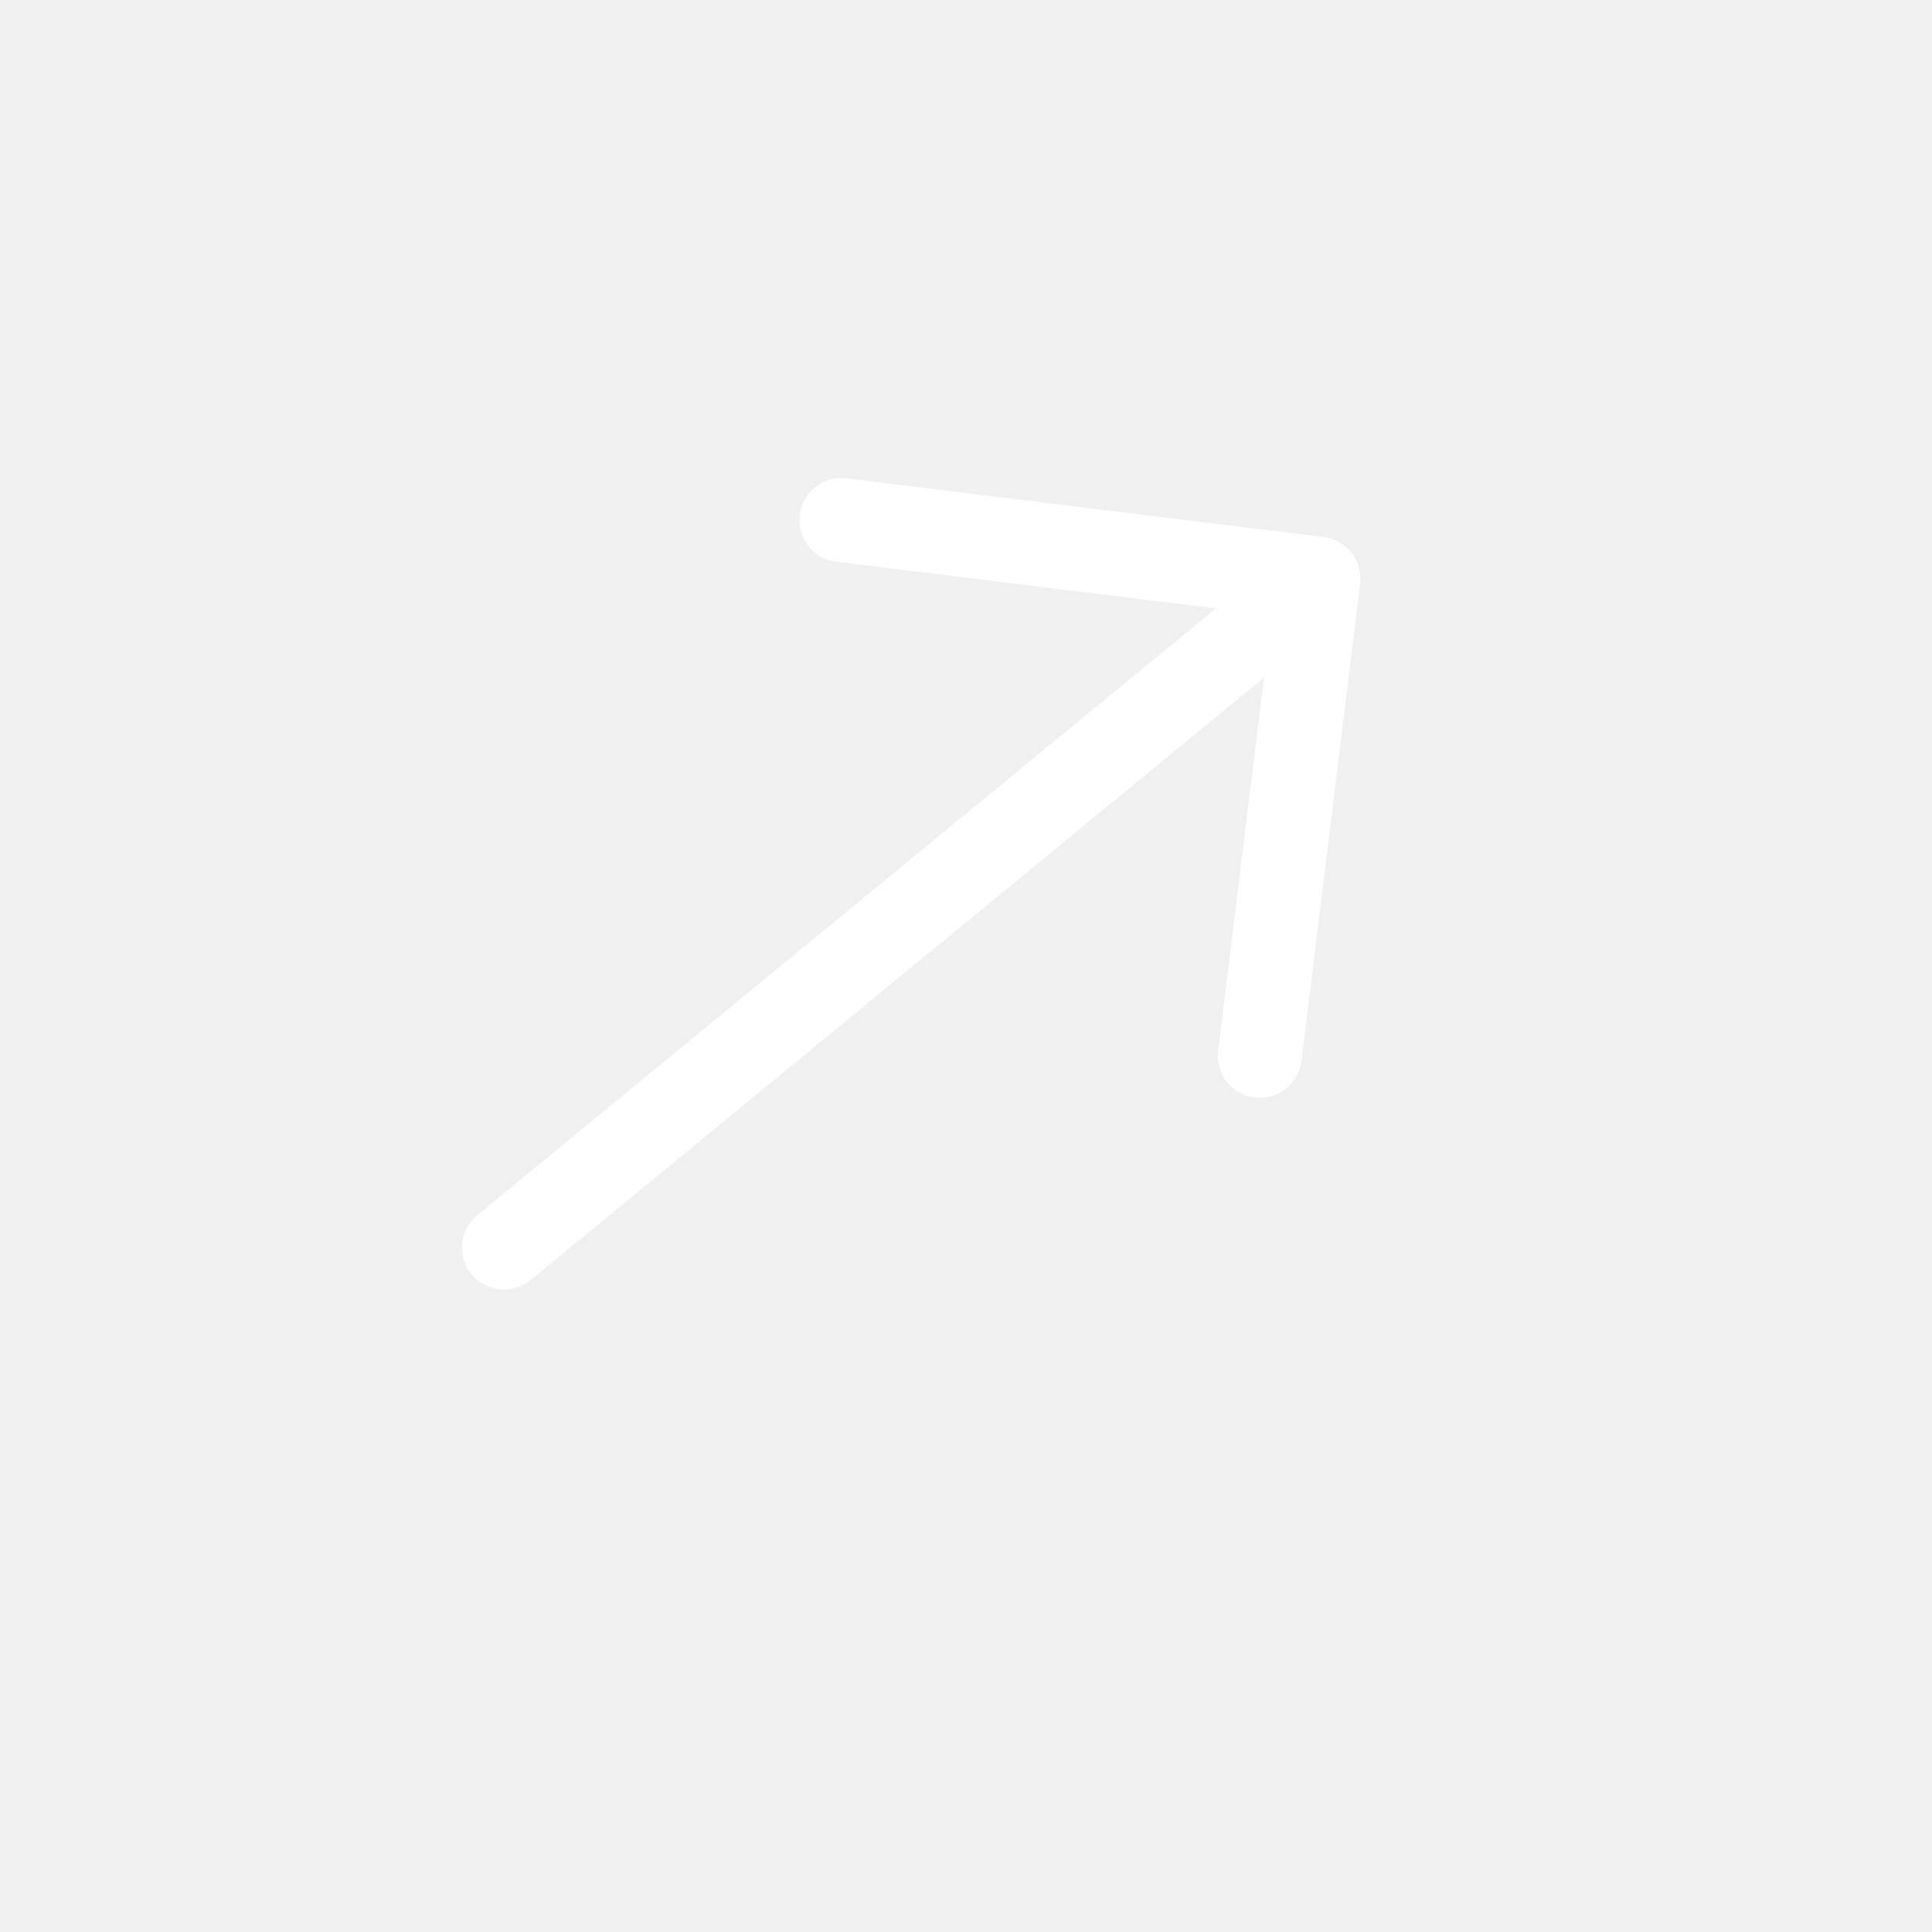
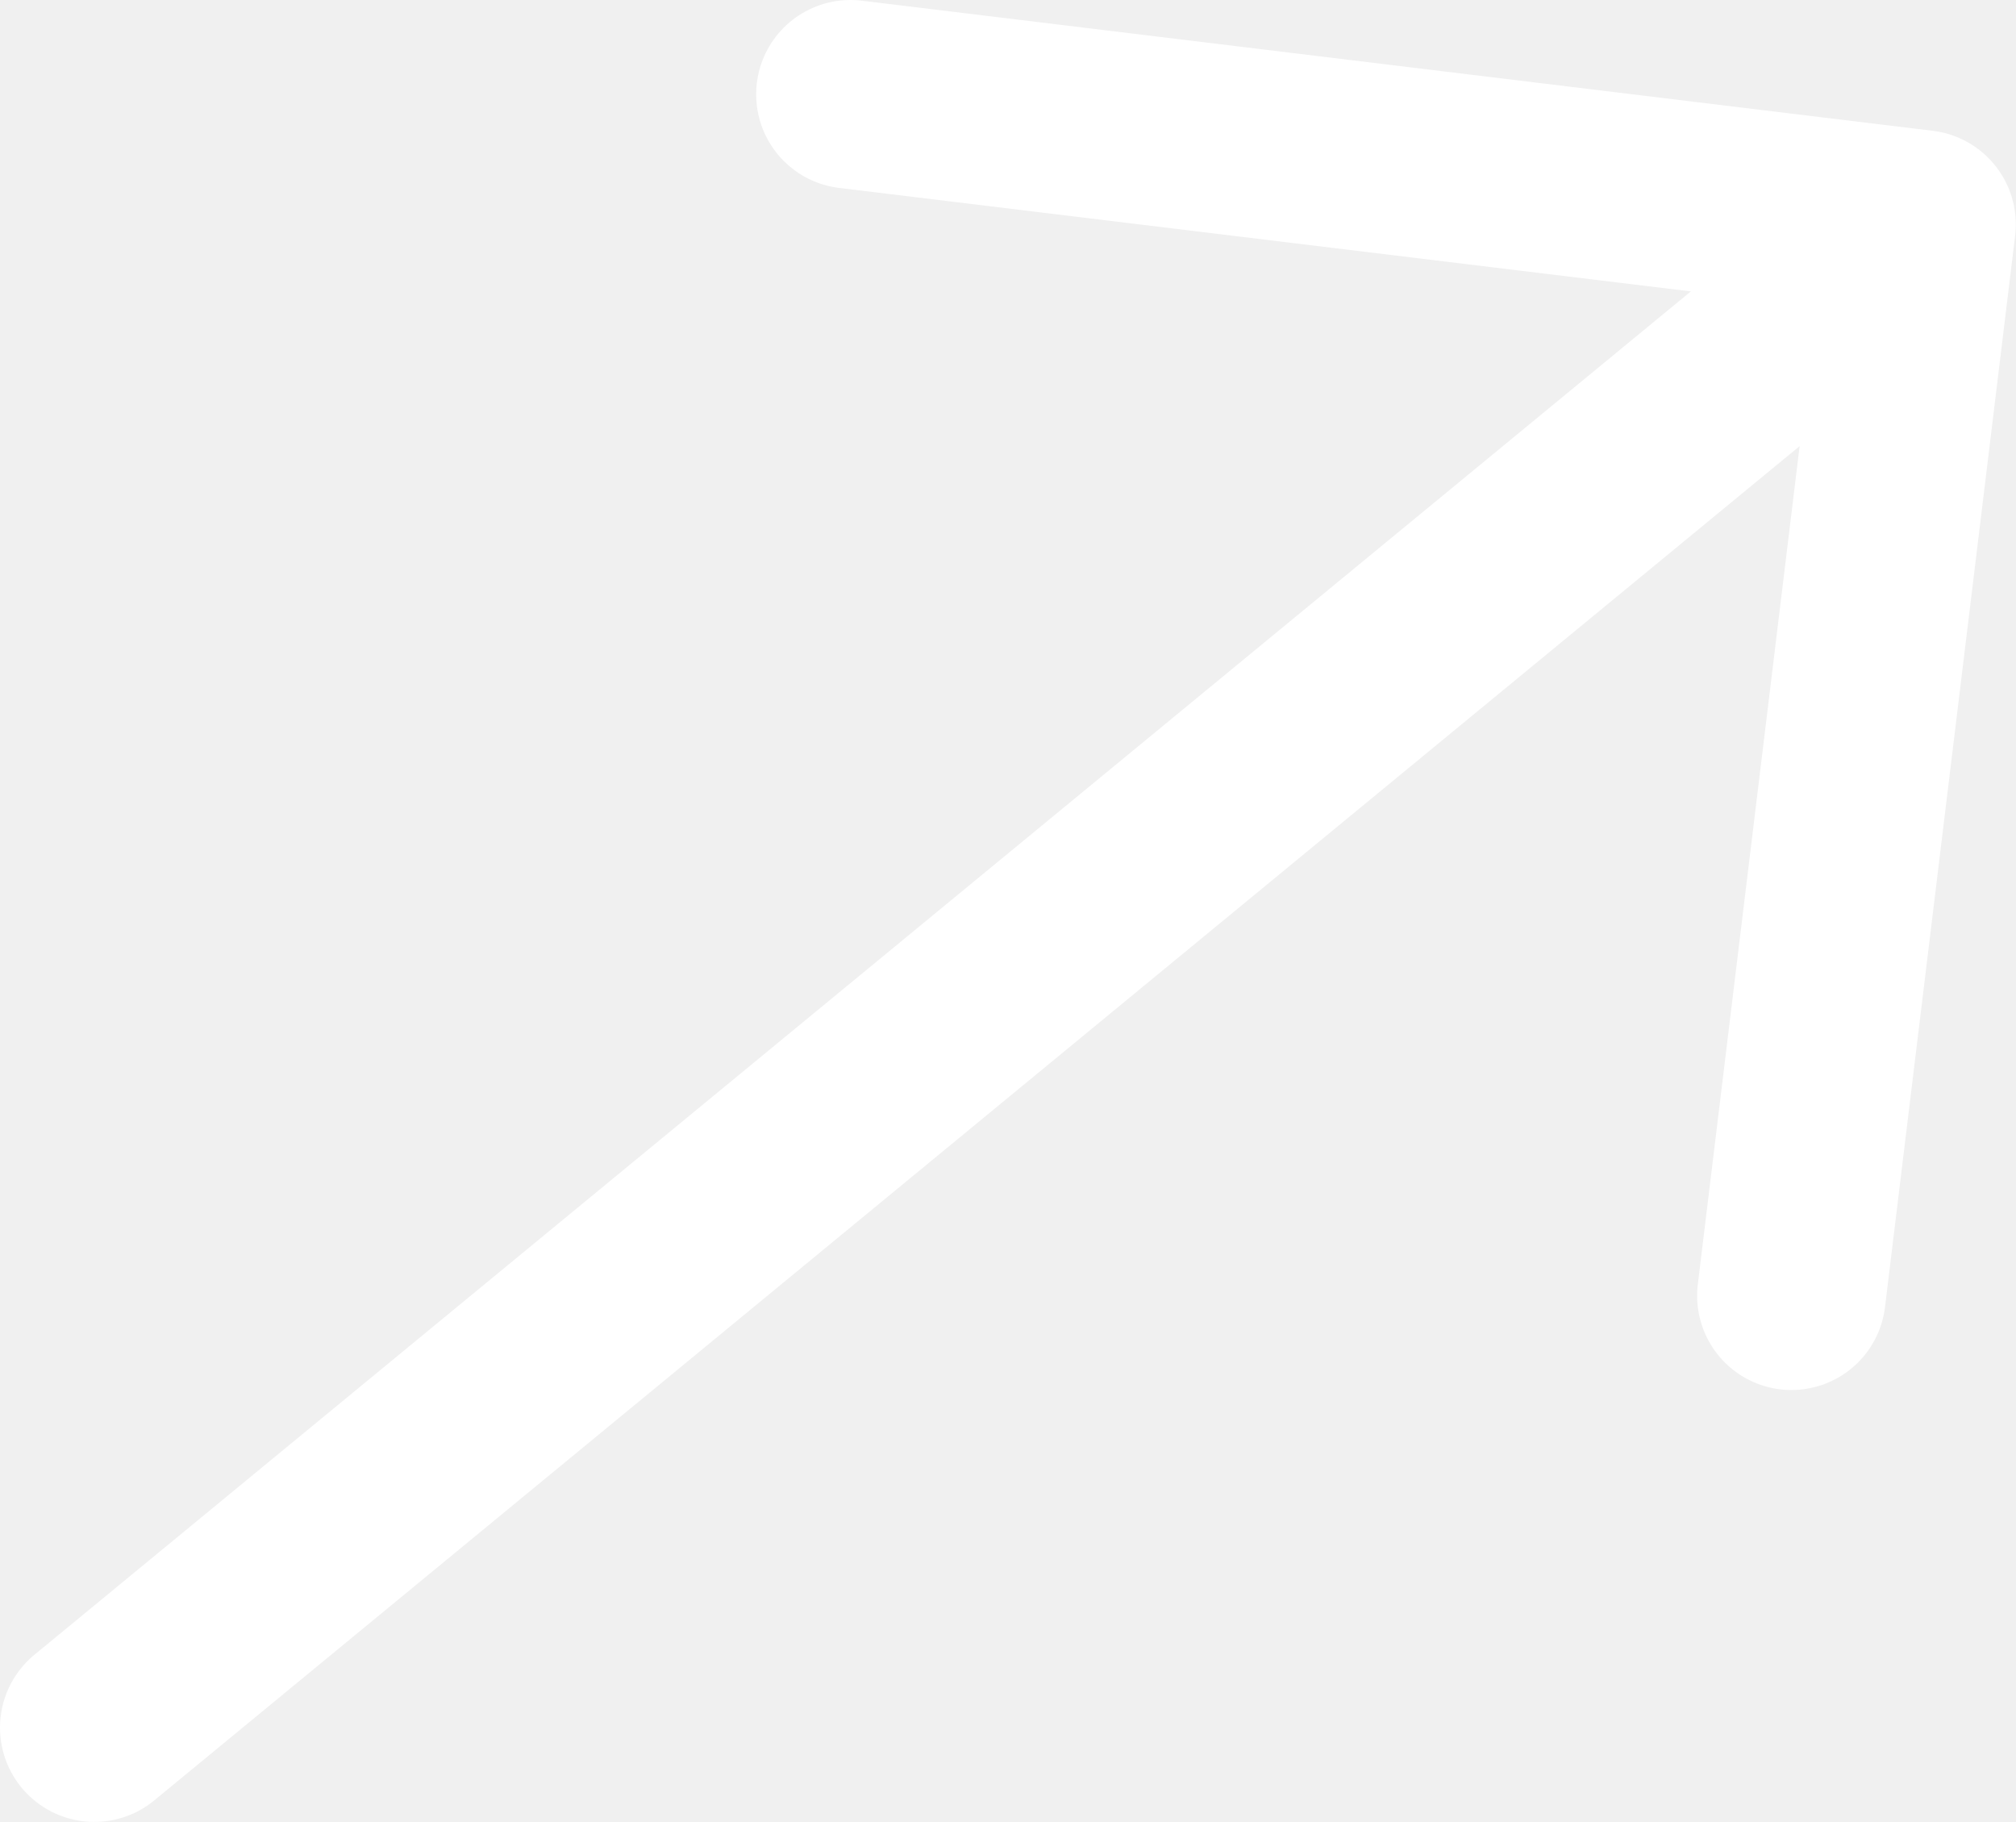
- <svg xmlns="http://www.w3.org/2000/svg" width="23" height="23" viewBox="0 0 23 23" fill="none">
-   <path d="M10.016 6.191L15.696 6.889L14.998 12.569" stroke="white" stroke-miterlimit="10" stroke-linecap="round" stroke-linejoin="round" />
-   <path d="M6 14.852L15.606 6.961" stroke="white" stroke-miterlimit="10" stroke-linecap="round" stroke-linejoin="round" />
+ <svg xmlns="http://www.w3.org/2000/svg" width="10.691" height="9.66" viewBox="0 0 10.691 9.66" fill="none">
+   <defs />
+   <path id="Vector" d="M4.51 0.5L10.19 1.19L9.5 6.87" stroke="#FFFFFF" stroke-opacity="1" stroke-width="1" stroke-linejoin="round" stroke-linecap="round" />
+   <path id="Vector" d="M0.5 9.16L10.1 1.26" stroke="#FFFFFF" stroke-opacity="1" stroke-width="1" stroke-linejoin="round" stroke-linecap="round" />
+   <g opacity="0" />
</svg>
